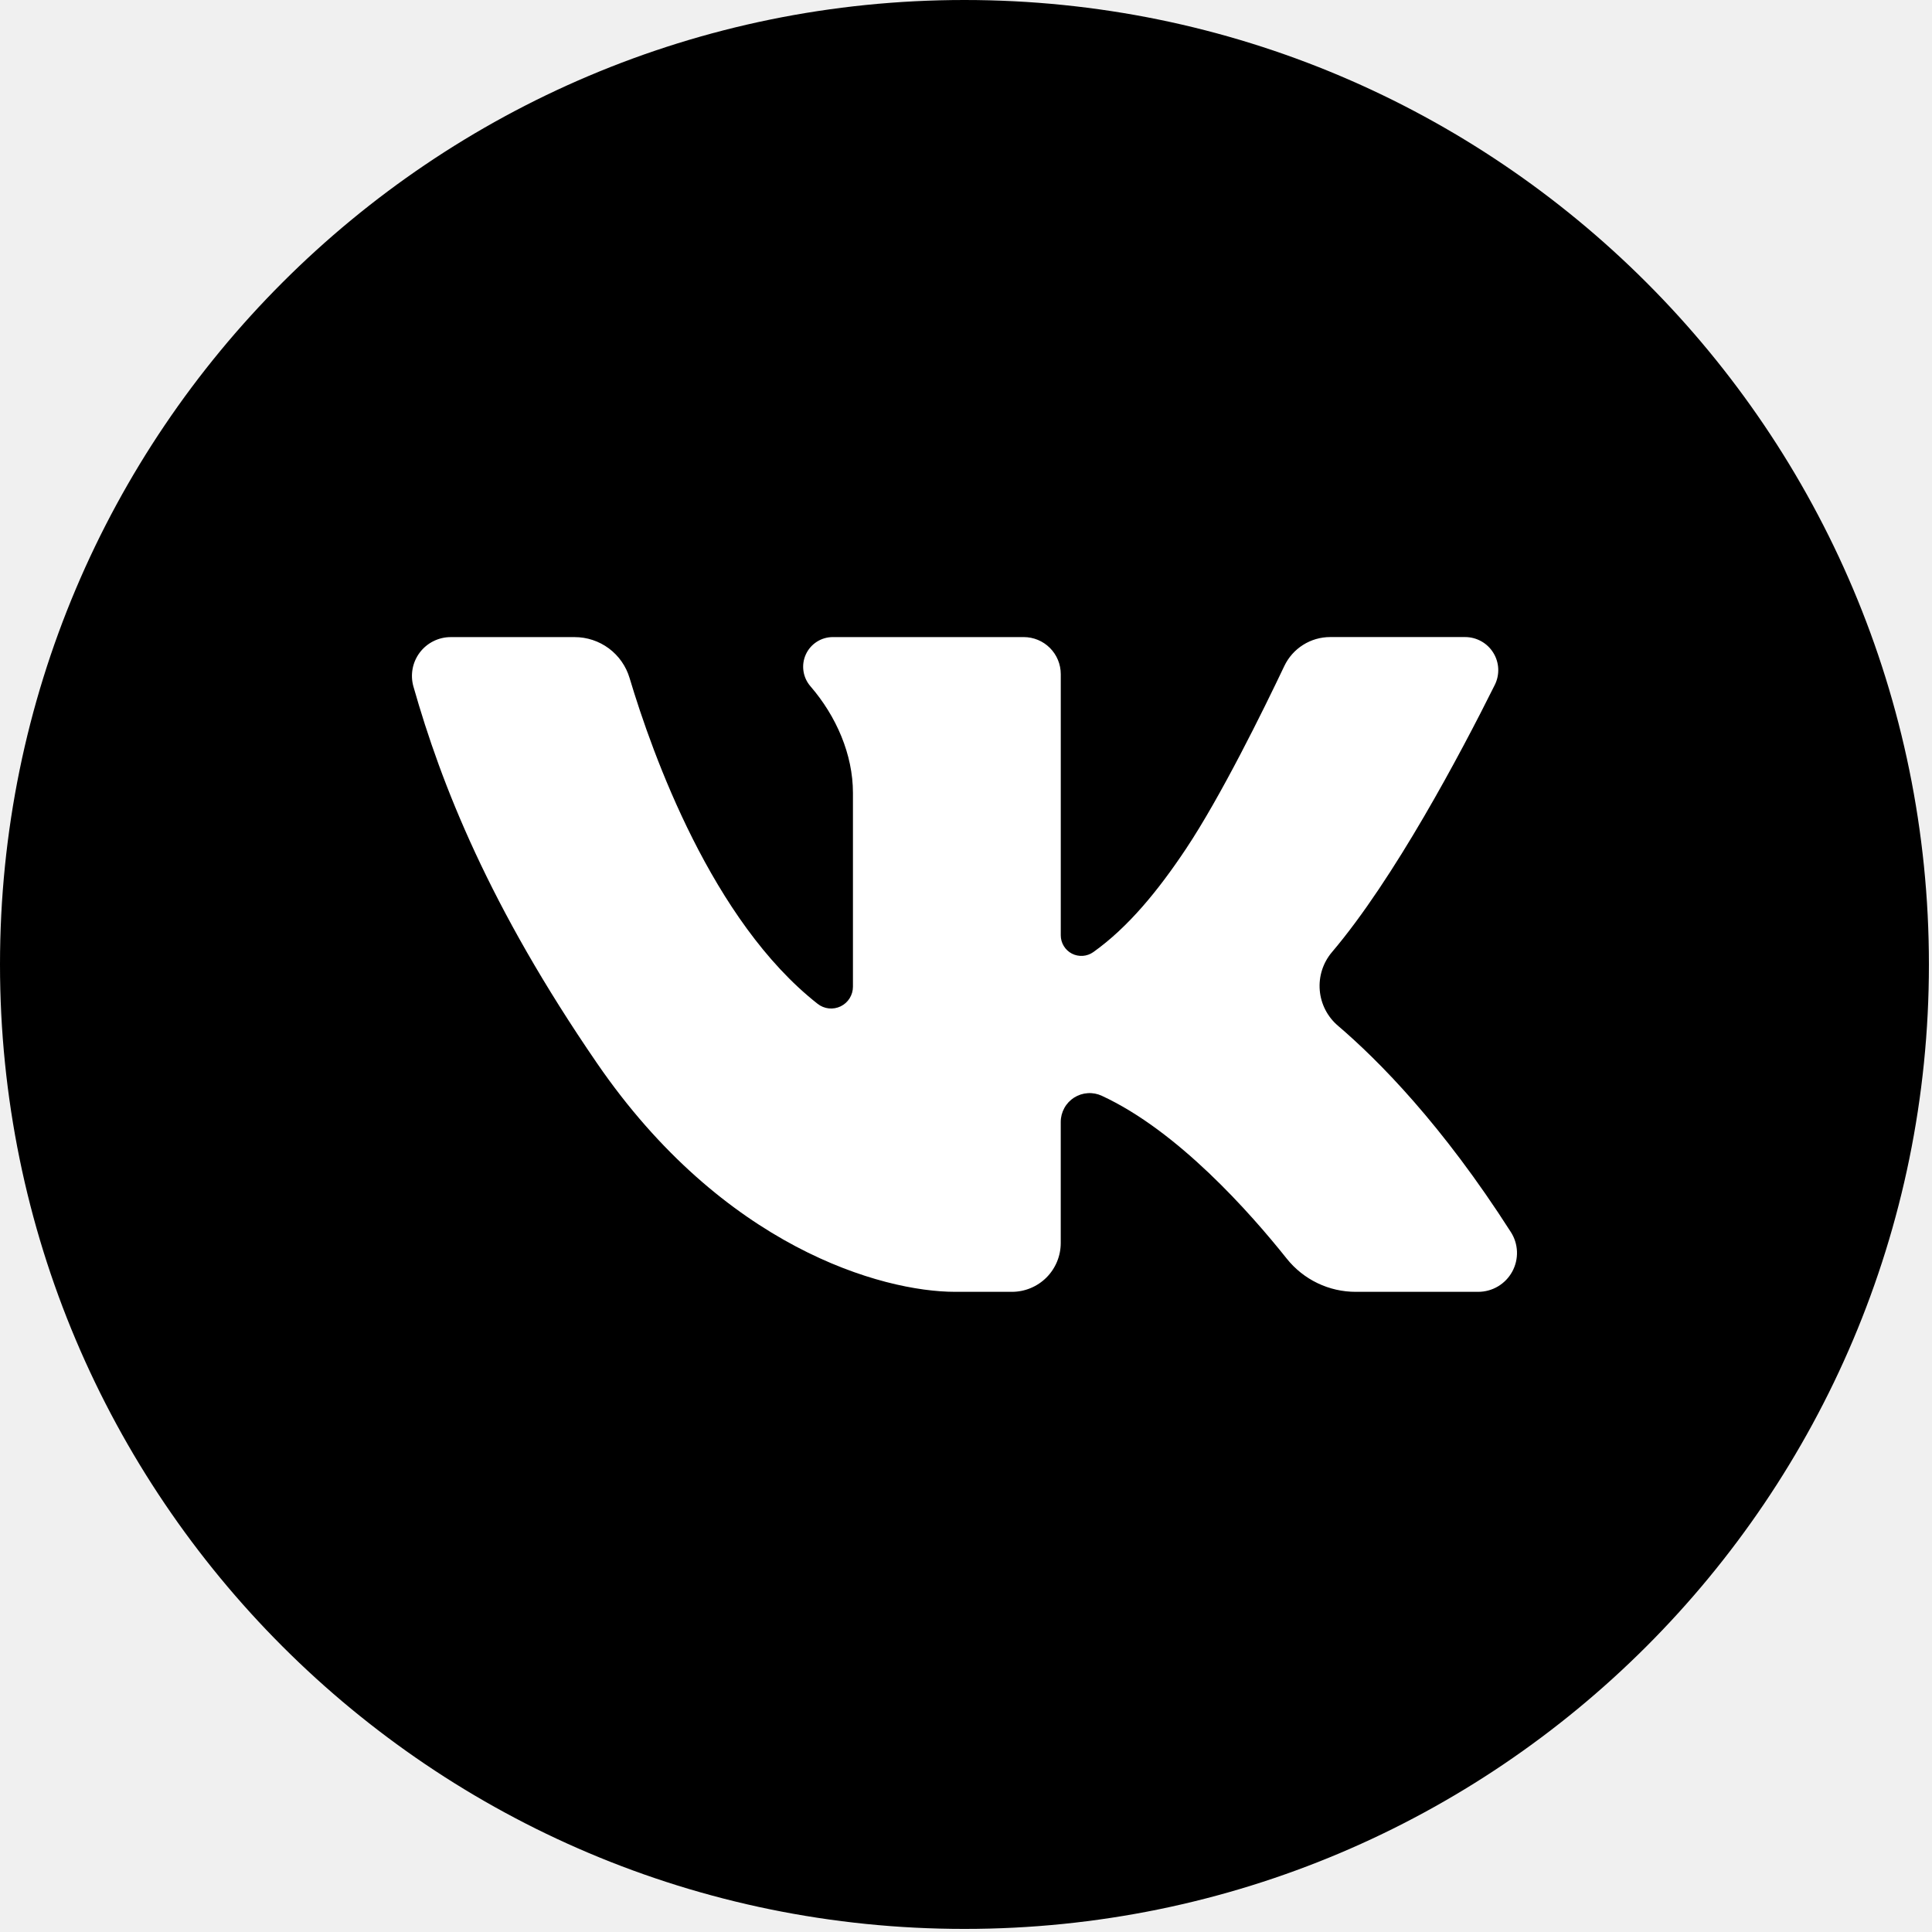
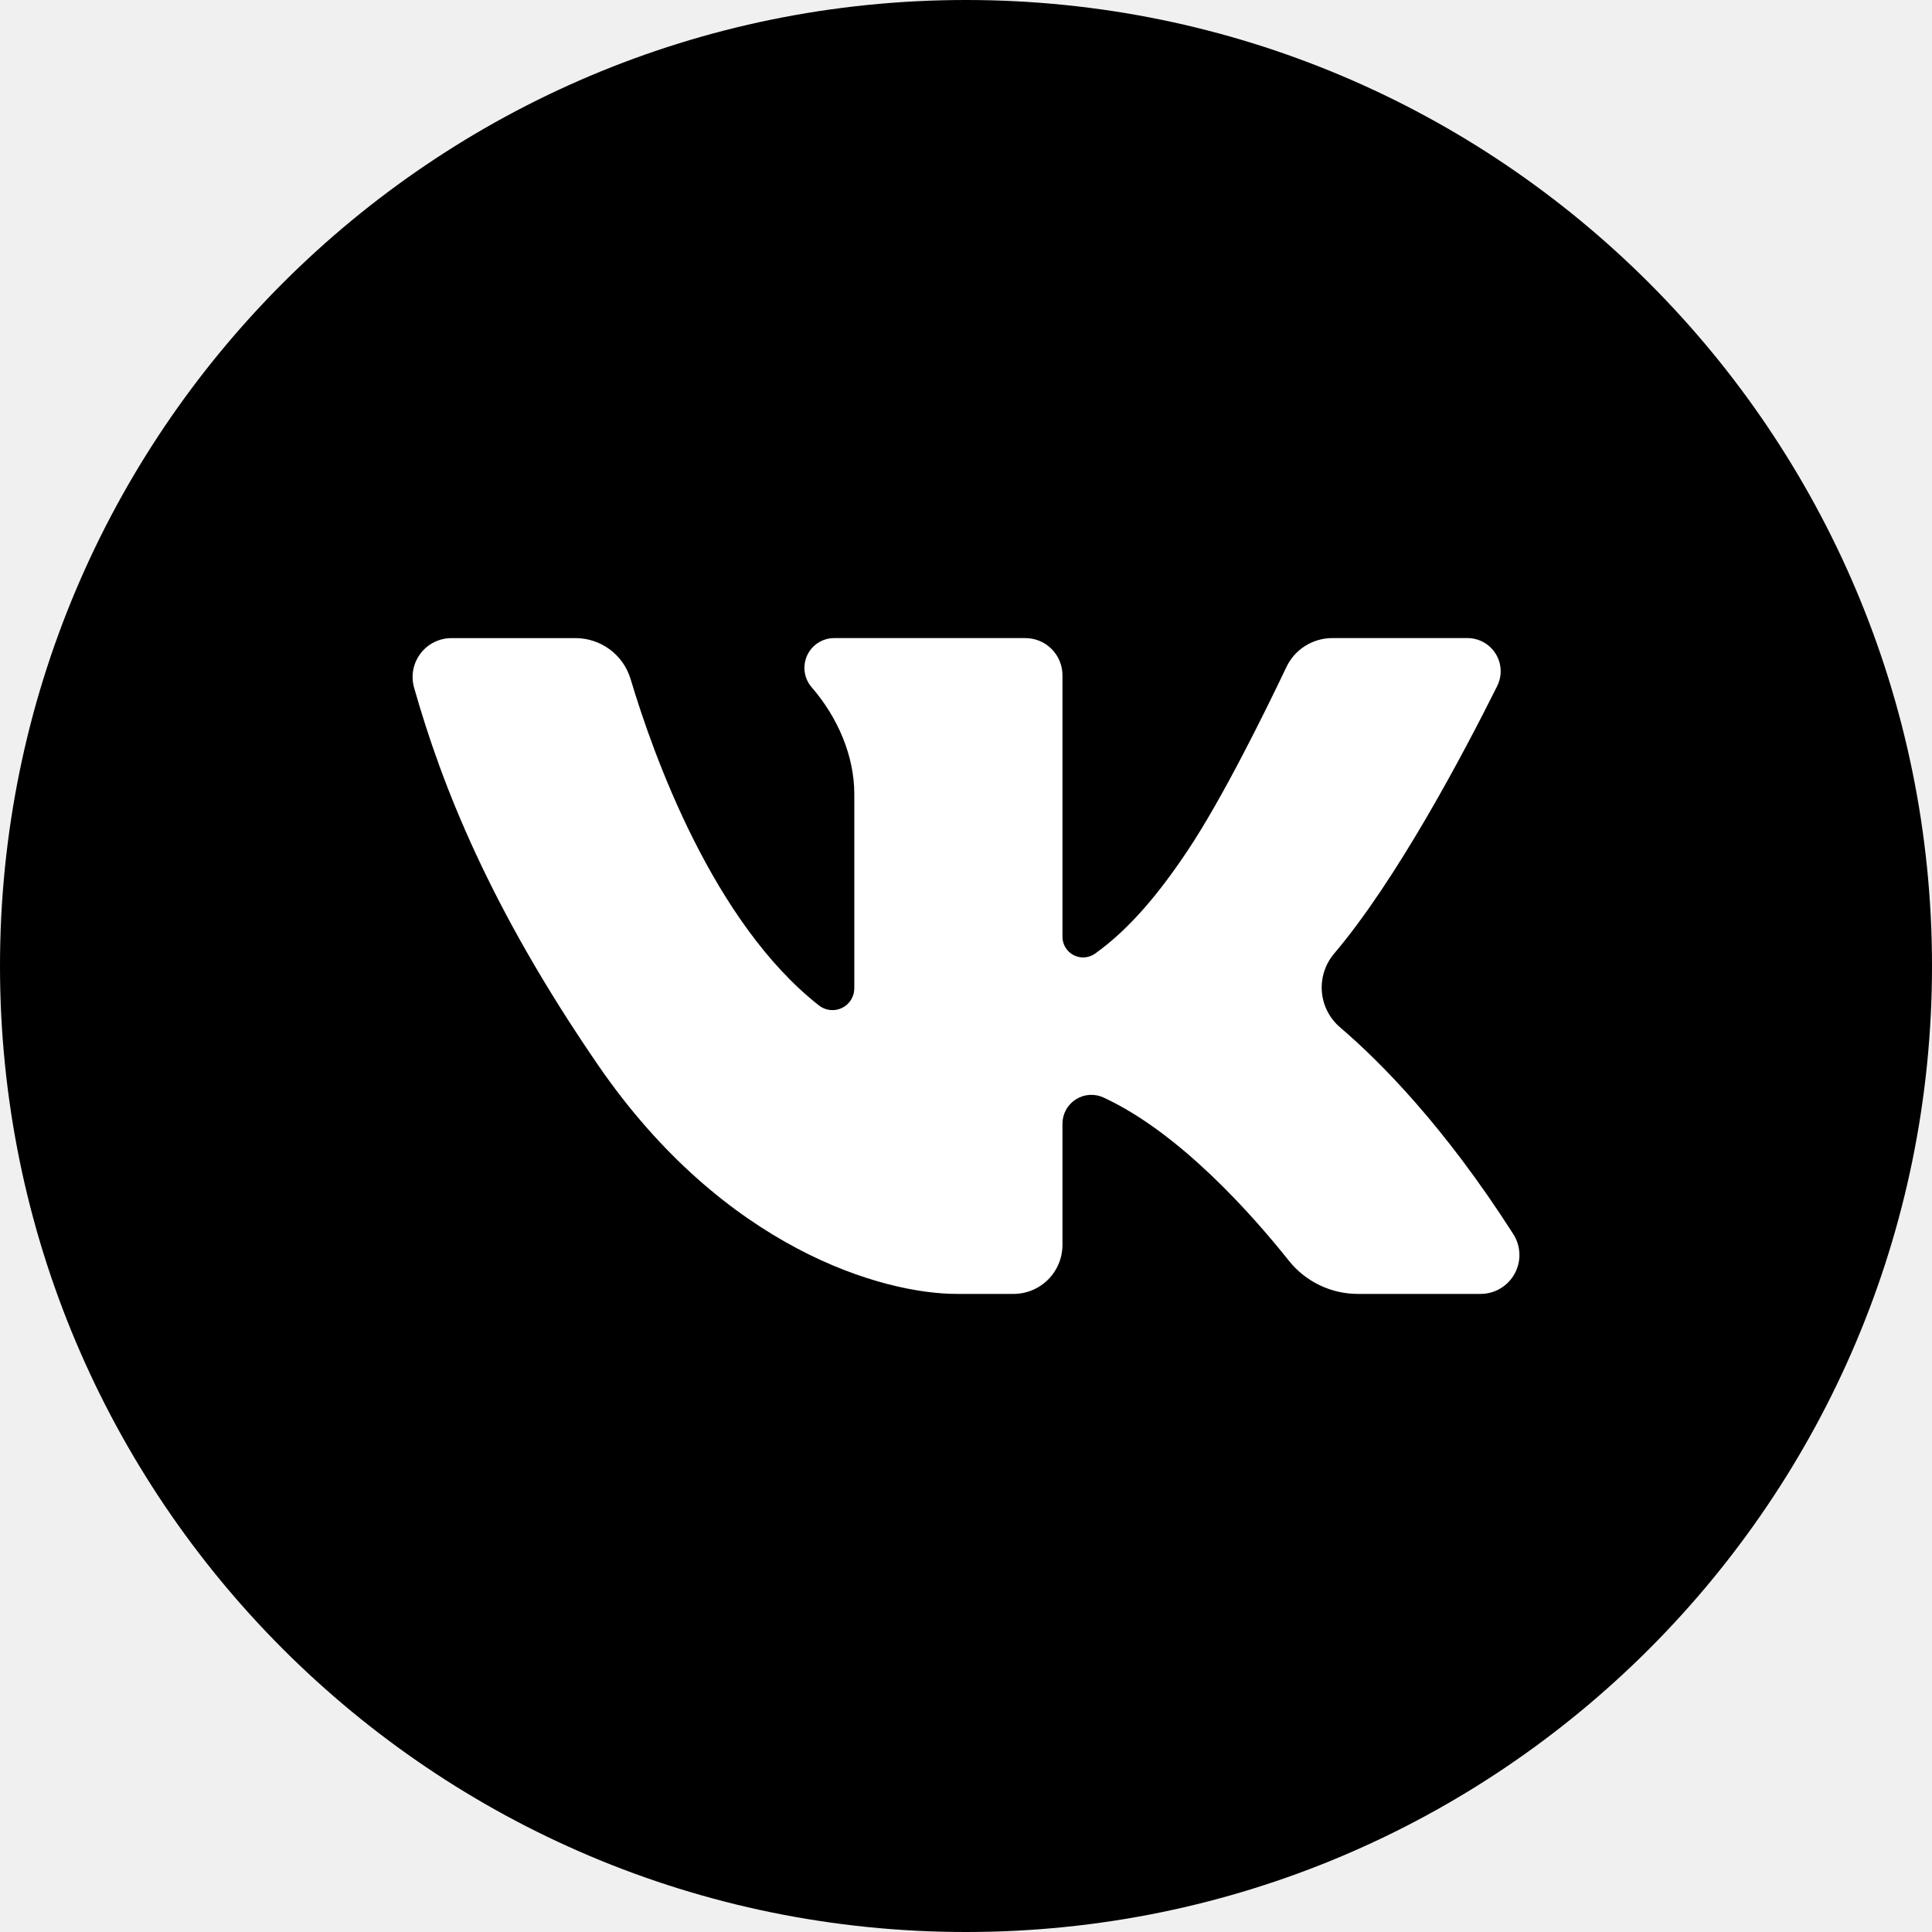
- <svg xmlns="http://www.w3.org/2000/svg" width="77" height="77" viewBox="0 0 77 77" fill="none">
-   <path d="M12 19H64V60H12V19Z" fill="white" />
-   <path d="M38.438 0C17.209 0 0 17.209 0 38.438C0 59.667 17.209 76.877 38.438 76.877C59.667 76.877 76.877 59.667 76.877 38.438C76.877 17.209 59.667 0 38.438 0ZM58.913 51.486H54.036C53.507 51.487 52.986 51.369 52.51 51.14C52.033 50.911 51.615 50.578 51.285 50.165C49.822 48.329 46.941 45.072 43.915 43.674C43.74 43.592 43.547 43.555 43.354 43.568C43.161 43.58 42.974 43.641 42.81 43.744C42.647 43.848 42.512 43.991 42.419 44.161C42.326 44.33 42.276 44.52 42.276 44.714V49.538C42.276 49.794 42.226 50.047 42.128 50.284C42.03 50.52 41.887 50.735 41.706 50.916C41.525 51.097 41.31 51.24 41.074 51.338C40.837 51.436 40.584 51.486 40.328 51.486H38.073C35.14 51.486 28.823 49.701 23.791 42.37C19.502 36.123 17.591 31.282 16.476 27.358C16.411 27.127 16.401 26.886 16.445 26.651C16.489 26.416 16.588 26.195 16.732 26.004C16.876 25.814 17.063 25.659 17.277 25.553C17.491 25.447 17.727 25.391 17.966 25.392H22.9C23.392 25.391 23.872 25.55 24.267 25.843C24.662 26.137 24.951 26.551 25.092 27.022C26.01 30.091 28.386 36.712 32.587 40.008C32.715 40.109 32.869 40.172 33.031 40.19C33.194 40.207 33.357 40.179 33.504 40.108C33.651 40.037 33.775 39.926 33.861 39.788C33.948 39.649 33.994 39.49 33.994 39.327V31.599C33.994 30.072 33.332 28.544 32.299 27.35C32.151 27.178 32.054 26.968 32.022 26.743C31.989 26.519 32.022 26.29 32.116 26.083C32.21 25.877 32.361 25.702 32.552 25.579C32.743 25.456 32.965 25.391 33.192 25.391H40.8C41.191 25.391 41.567 25.546 41.844 25.823C42.121 26.1 42.277 26.476 42.277 26.868V37.277C42.277 37.428 42.318 37.575 42.397 37.704C42.475 37.833 42.587 37.937 42.721 38.007C42.855 38.076 43.006 38.106 43.156 38.096C43.306 38.085 43.451 38.033 43.574 37.946C44.97 36.952 46.166 35.484 47.266 33.833C48.65 31.757 50.34 28.325 51.187 26.543C51.351 26.198 51.61 25.907 51.933 25.703C52.256 25.499 52.63 25.39 53.012 25.39H58.393C58.618 25.39 58.839 25.448 59.035 25.557C59.232 25.666 59.397 25.824 59.515 26.015C59.634 26.206 59.702 26.424 59.712 26.648C59.722 26.873 59.675 27.096 59.575 27.297C58.218 30.021 55.573 35.018 53.084 37.949C52.727 38.371 52.553 38.916 52.599 39.467C52.644 40.017 52.907 40.526 53.327 40.883C54.95 42.269 57.483 44.832 60.213 49.101C60.364 49.334 60.449 49.604 60.459 49.882C60.469 50.16 60.404 50.435 60.271 50.679C60.138 50.923 59.942 51.127 59.703 51.269C59.464 51.411 59.191 51.486 58.913 51.486Z" fill="black" />
+ <svg xmlns="http://www.w3.org/2000/svg" width="80" height="80" viewBox="0 0 80 80" fill="none">
+   <path d="M12.488 19.772H66.6V62.438H12.488V19.772Z" fill="white" />
+   <path d="M40 0C17.909 0 0 17.909 0 40C0 62.091 17.909 80 40 80C62.091 80 80 62.091 80 40C80 17.909 62.091 0 40 0ZM61.307 53.578H56.231C55.681 53.579 55.138 53.456 54.643 53.217C54.147 52.979 53.712 52.633 53.369 52.203C51.847 50.292 48.848 46.903 45.699 45.448C45.517 45.363 45.316 45.325 45.115 45.337C44.914 45.35 44.72 45.414 44.55 45.522C44.38 45.629 44.239 45.778 44.142 45.955C44.045 46.131 43.994 46.329 43.994 46.531V51.55C43.994 51.817 43.941 52.08 43.839 52.326C43.738 52.572 43.588 52.796 43.4 52.984C43.212 53.172 42.988 53.322 42.742 53.424C42.496 53.526 42.233 53.578 41.966 53.578H39.619C36.567 53.578 29.994 51.72 24.757 44.091C20.294 37.591 18.305 32.553 17.145 28.469C17.078 28.23 17.067 27.978 17.113 27.733C17.159 27.489 17.262 27.259 17.412 27.061C17.562 26.862 17.756 26.702 17.979 26.591C18.202 26.48 18.447 26.423 18.696 26.423H23.83C24.343 26.423 24.841 26.588 25.252 26.893C25.663 27.199 25.965 27.629 26.112 28.12C27.066 31.314 29.54 38.203 33.911 41.634C34.044 41.739 34.205 41.804 34.373 41.822C34.542 41.841 34.712 41.811 34.865 41.737C35.018 41.663 35.147 41.548 35.237 41.404C35.327 41.26 35.375 41.094 35.375 40.924V32.883C35.375 31.293 34.687 29.703 33.612 28.461C33.457 28.283 33.356 28.064 33.322 27.83C33.288 27.596 33.323 27.358 33.42 27.143C33.519 26.928 33.676 26.746 33.875 26.618C34.073 26.49 34.304 26.422 34.541 26.422H42.457C42.865 26.422 43.256 26.584 43.544 26.872C43.832 27.161 43.994 27.552 43.994 27.959V38.791C43.994 38.948 44.038 39.102 44.119 39.236C44.201 39.37 44.318 39.479 44.457 39.55C44.596 39.622 44.753 39.655 44.909 39.644C45.066 39.632 45.216 39.578 45.344 39.488C46.797 38.453 48.041 36.925 49.186 35.208C50.627 33.047 52.385 29.475 53.267 27.622C53.437 27.263 53.706 26.959 54.042 26.747C54.379 26.535 54.768 26.422 55.166 26.422H60.766C60.999 26.422 61.23 26.481 61.434 26.595C61.638 26.709 61.81 26.873 61.933 27.072C62.056 27.27 62.127 27.497 62.138 27.731C62.149 27.964 62.1 28.197 61.996 28.406C60.583 31.241 57.83 36.44 55.24 39.491C54.87 39.93 54.688 40.498 54.736 41.07C54.783 41.642 55.056 42.172 55.494 42.544C57.182 43.987 59.818 46.653 62.659 51.096C62.816 51.339 62.904 51.62 62.915 51.909C62.926 52.198 62.858 52.484 62.72 52.738C62.582 52.992 62.377 53.204 62.129 53.352C61.88 53.5 61.596 53.578 61.307 53.578Z" fill="black" />
</svg>
